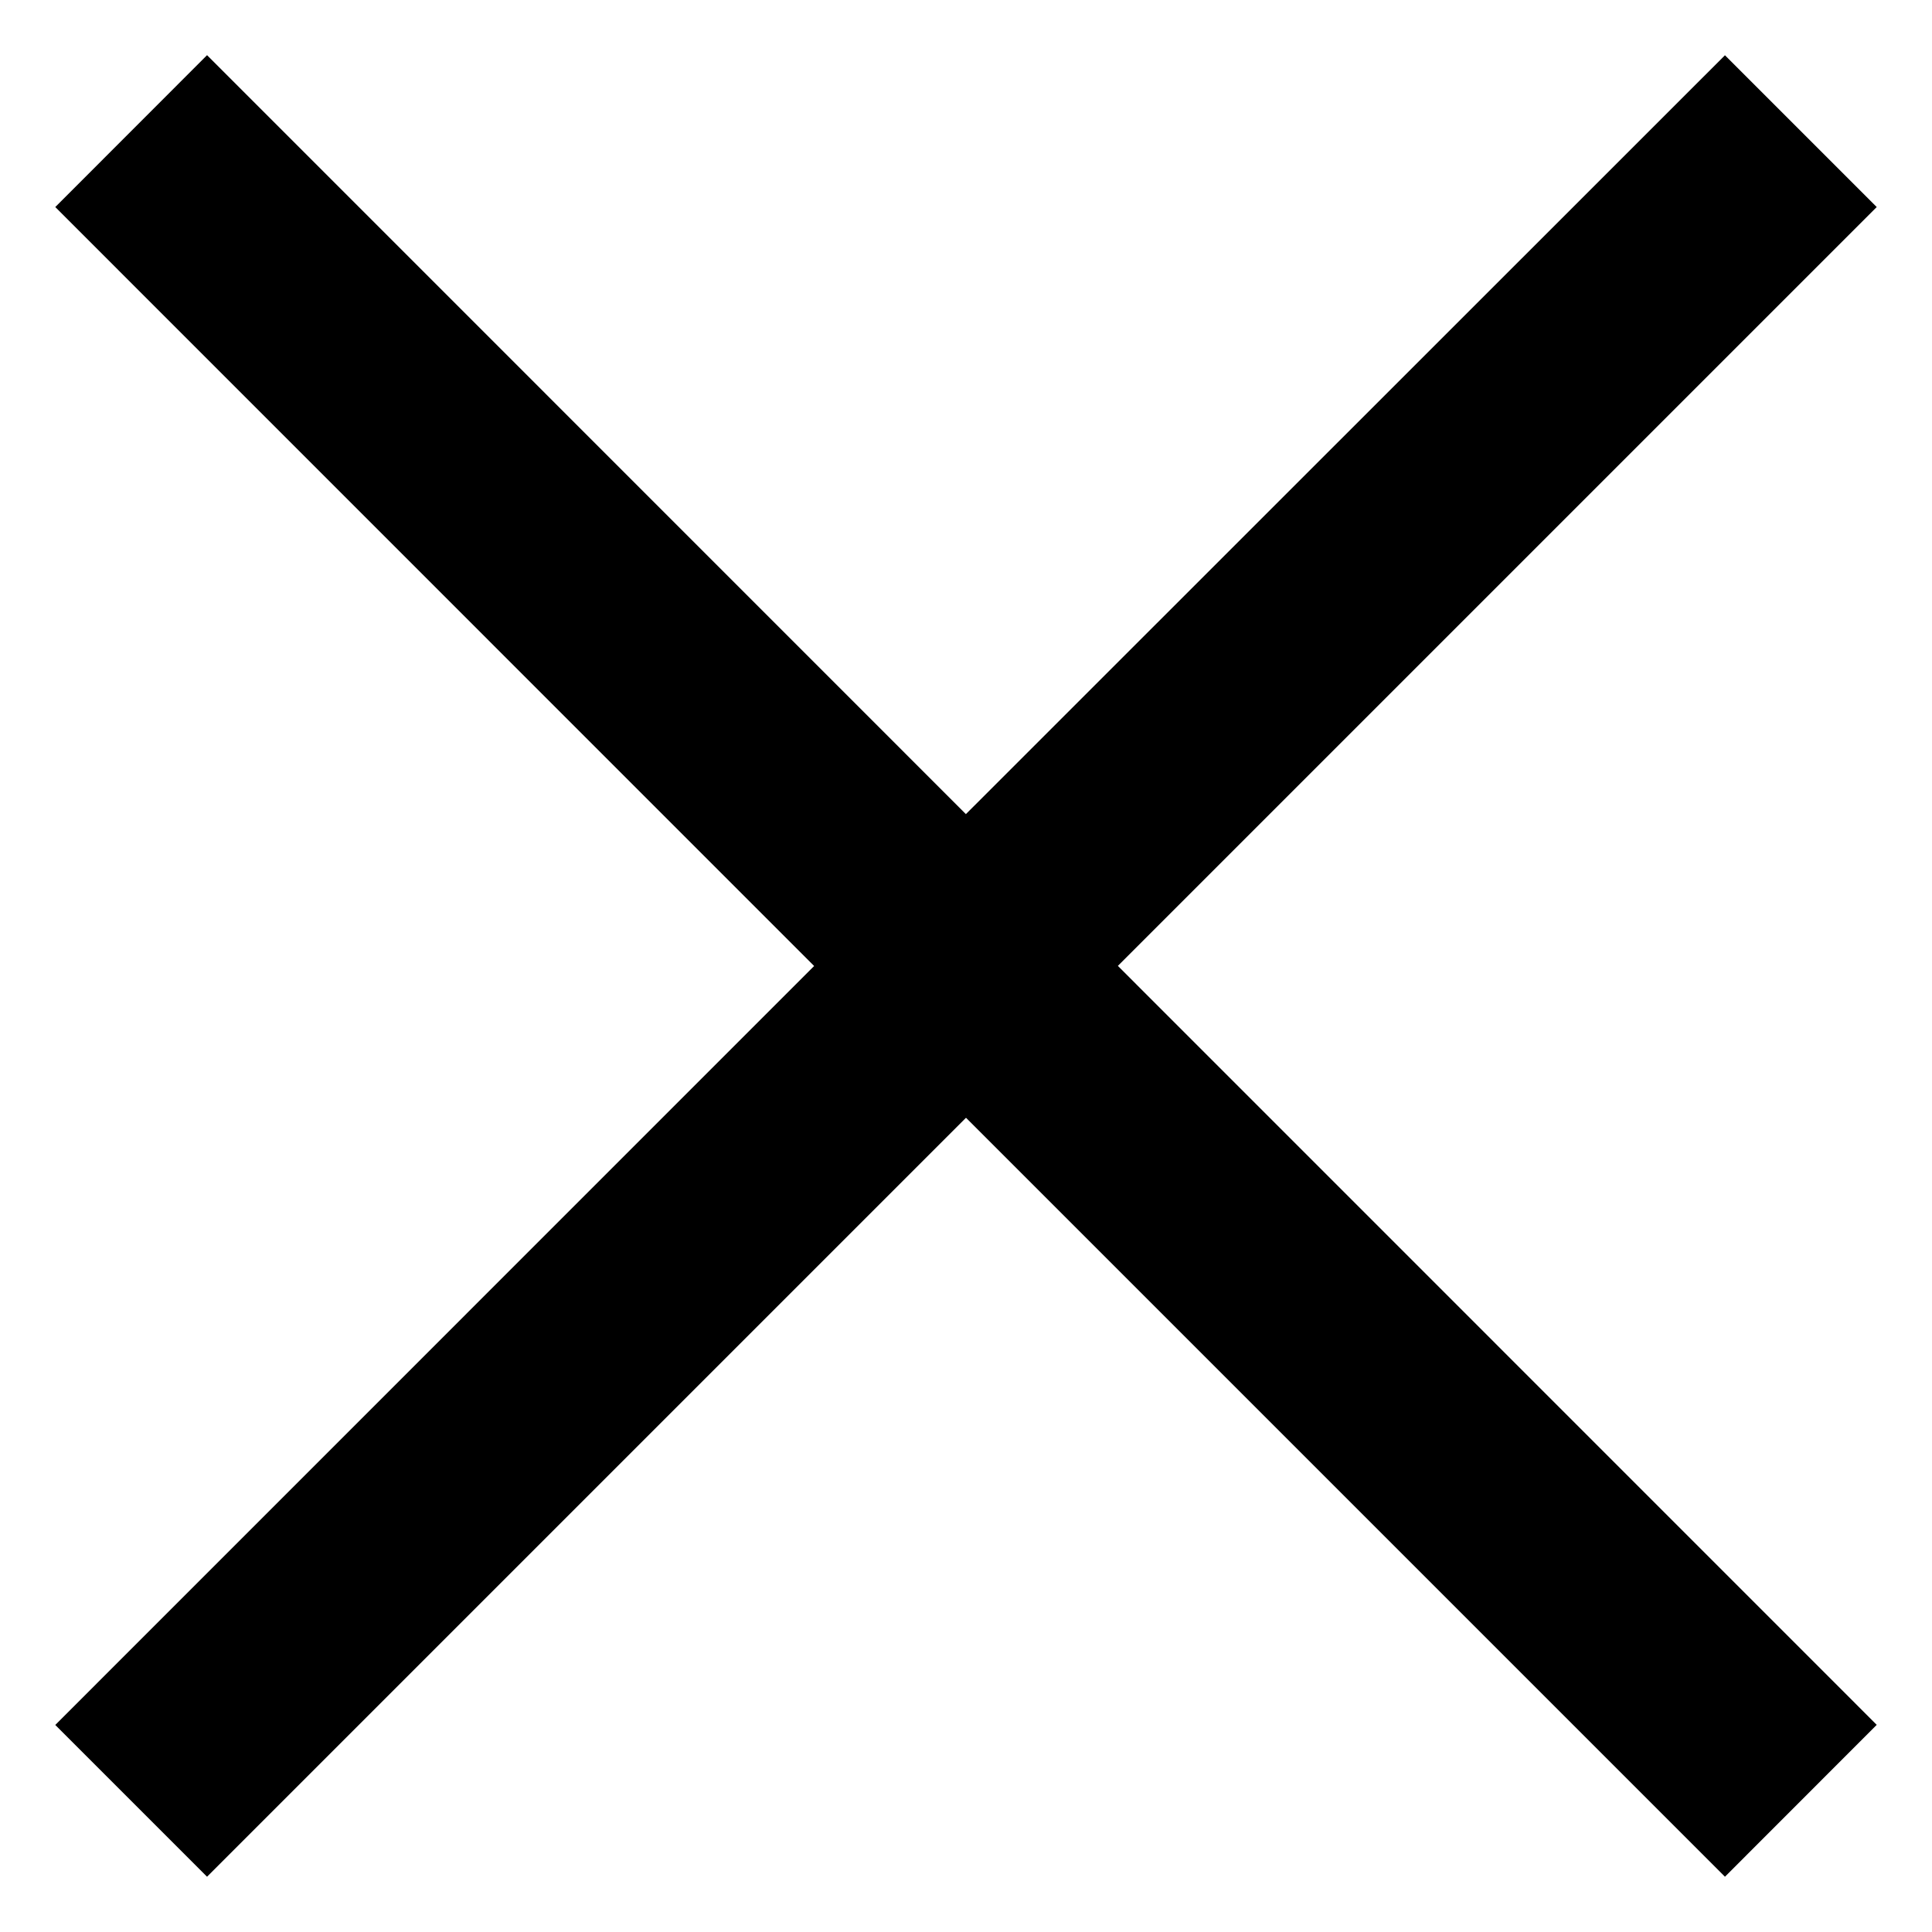
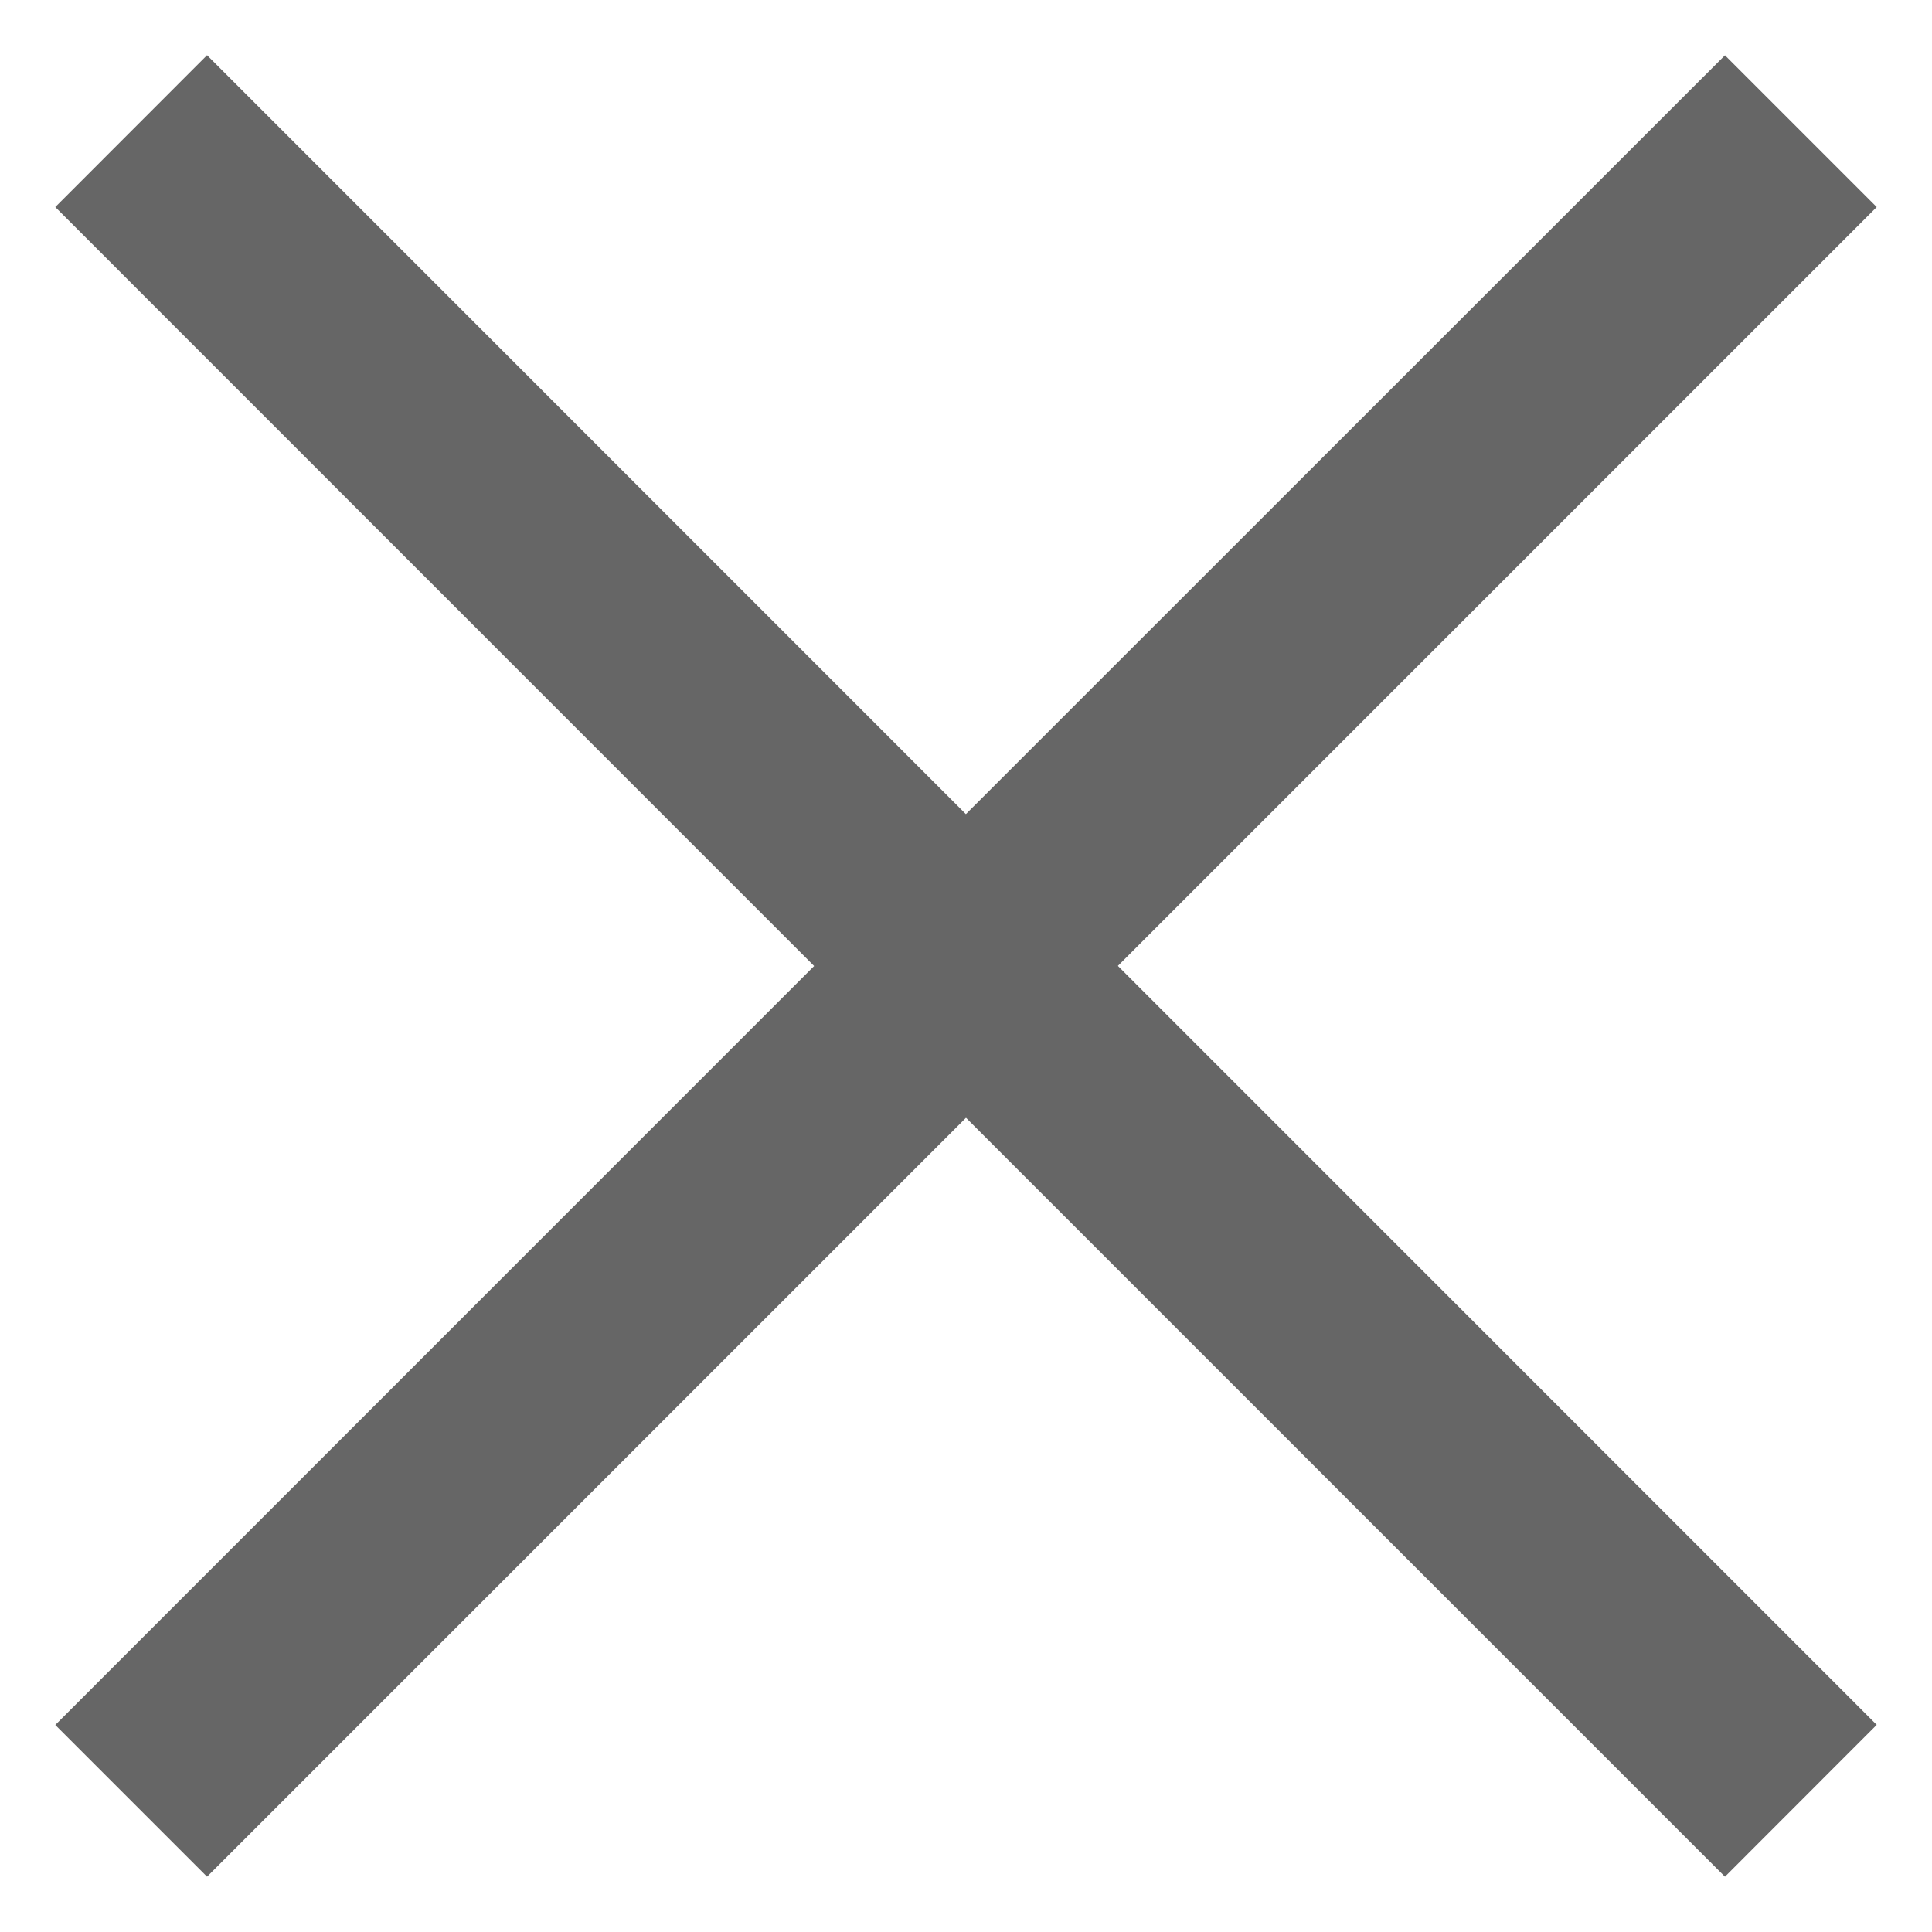
<svg xmlns="http://www.w3.org/2000/svg" xmlns:xlink="http://www.w3.org/1999/xlink" width="18" height="18">
  <defs>
    <path id="a" d="m691.485 160.07-1.414 1.415-7.071-7.071-7.071 7.071-1.414-1.414 7.07-7.071-7.07-7.071 1.414-1.415 7.07 7.071 7.072-7.07 1.414 1.414-7.07 7.07z" />
  </defs>
-   <use xlink:href="#a" transform="translate(-674 -144)" />
+   <use xlink:href="#a" transform="translate(-674 -144)" style="fill:#666;fill-opacity:1" />
</svg>
